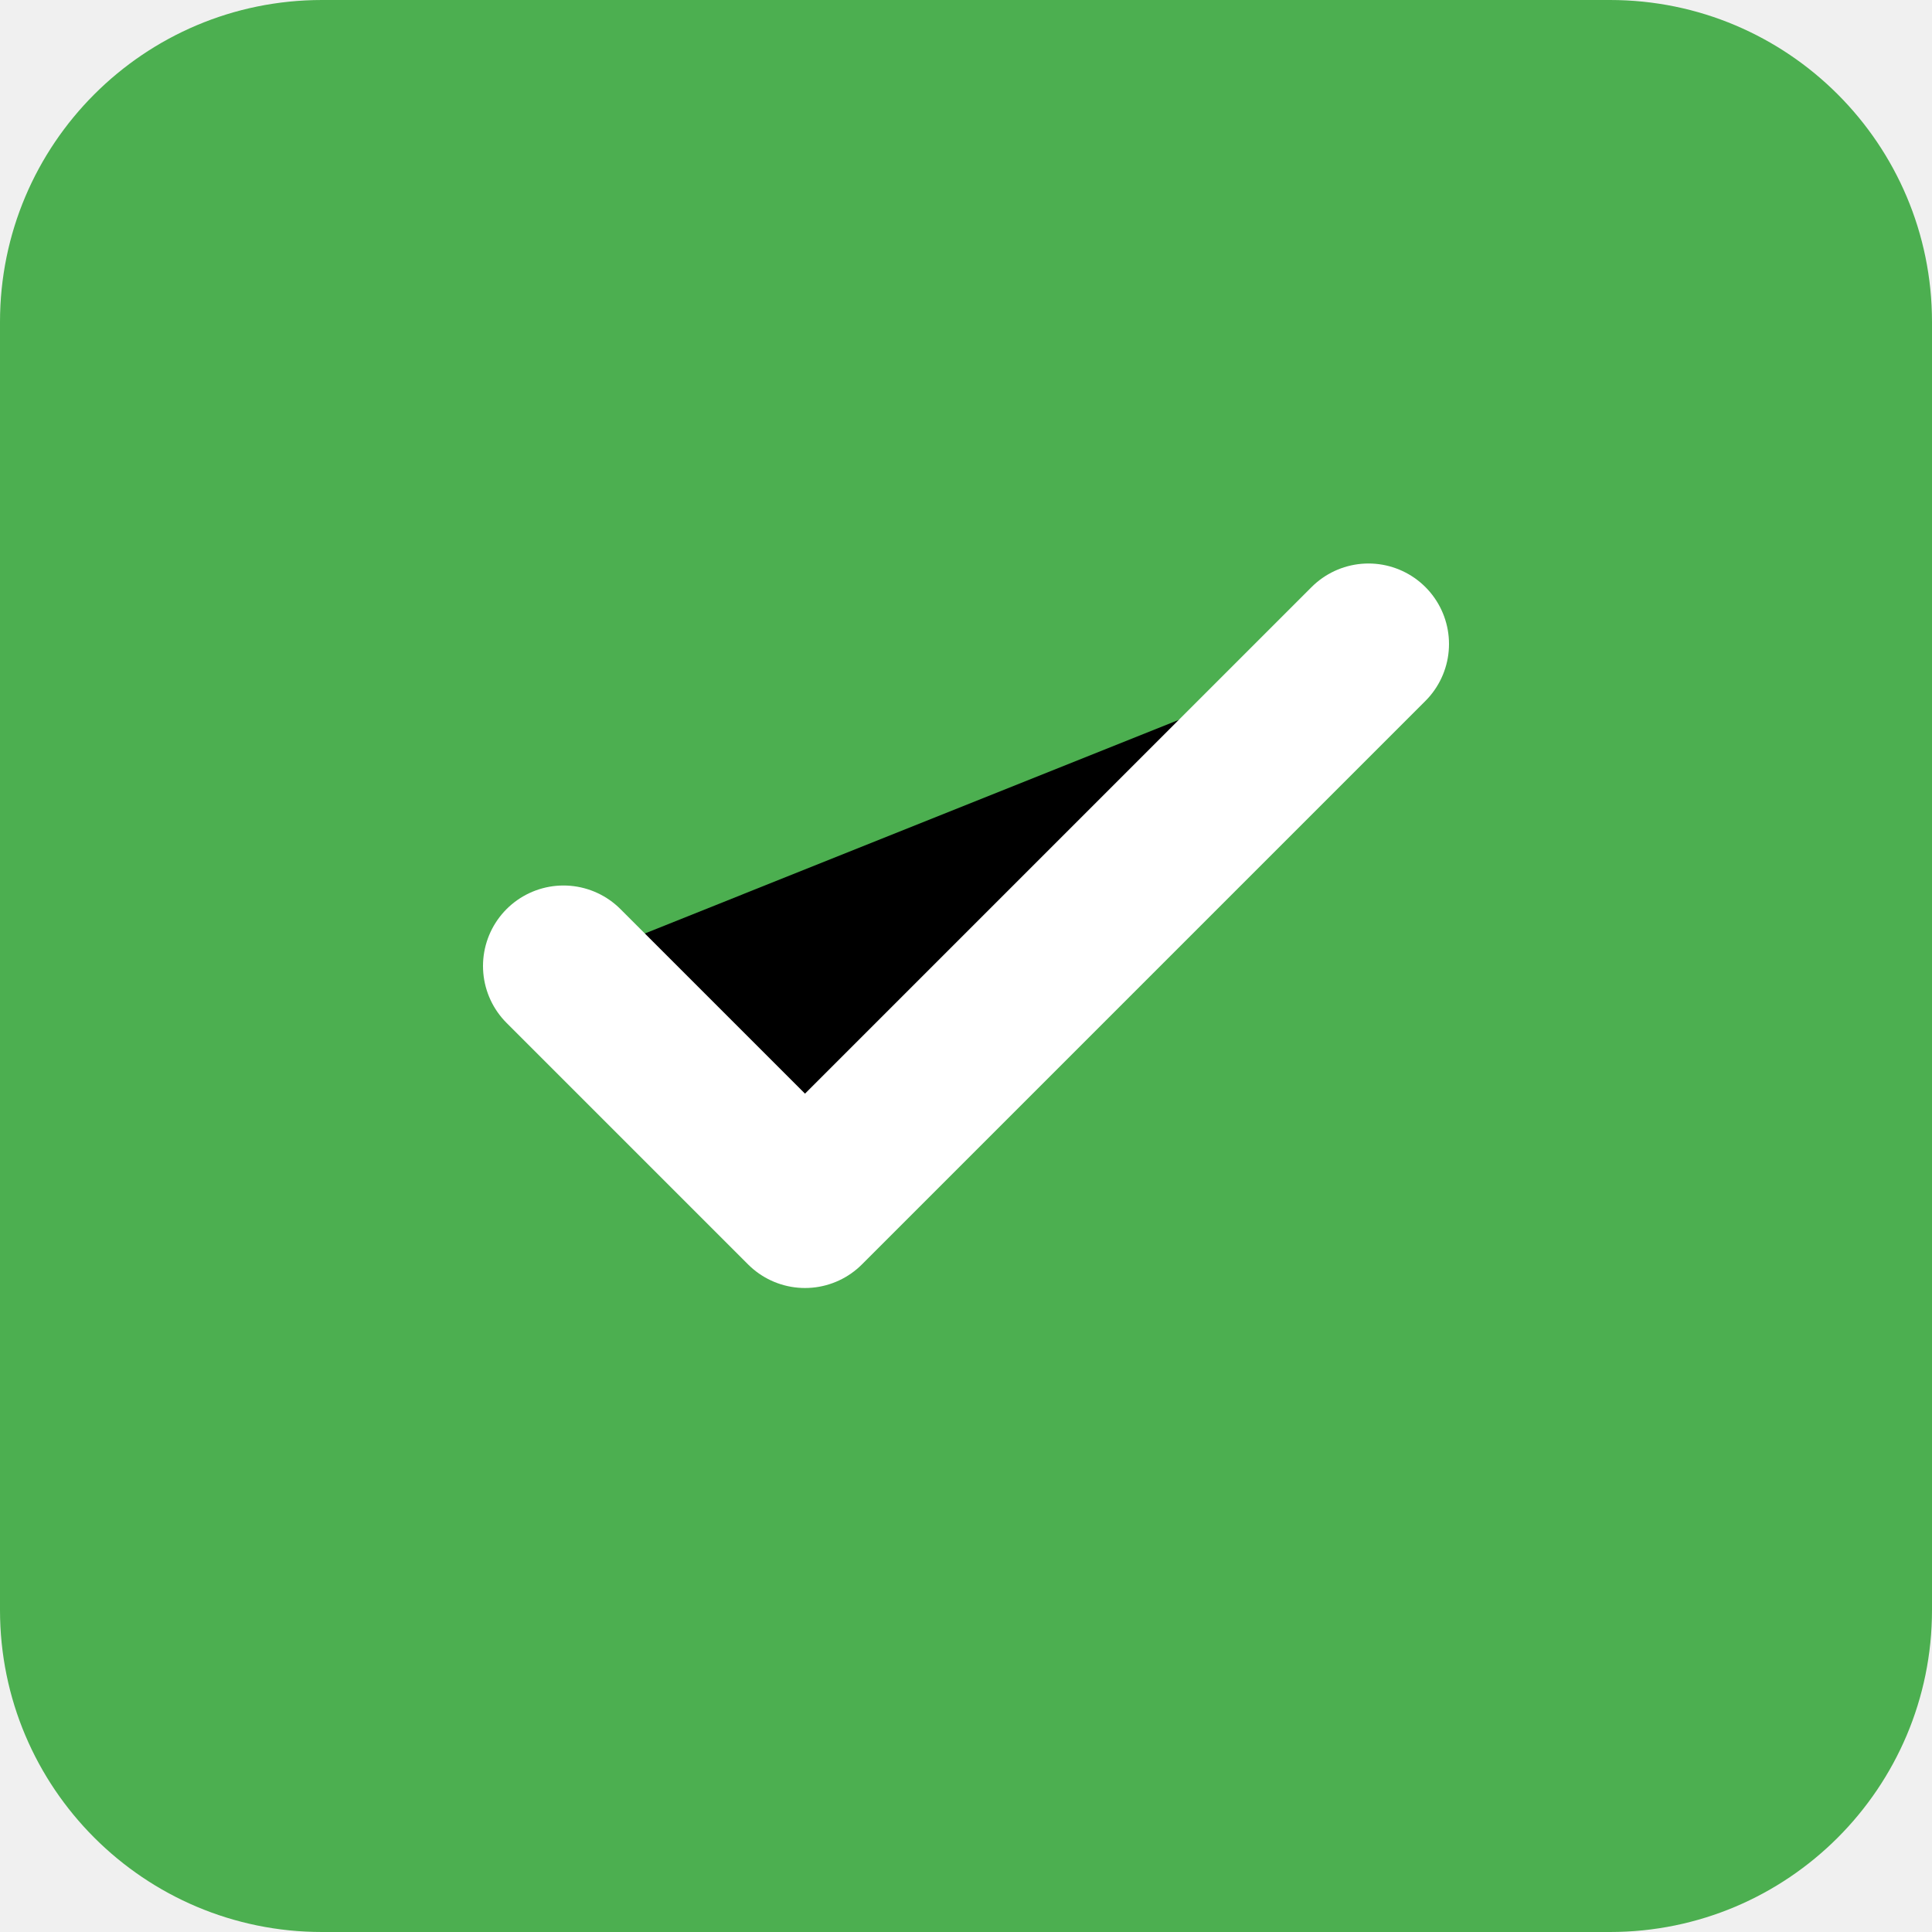
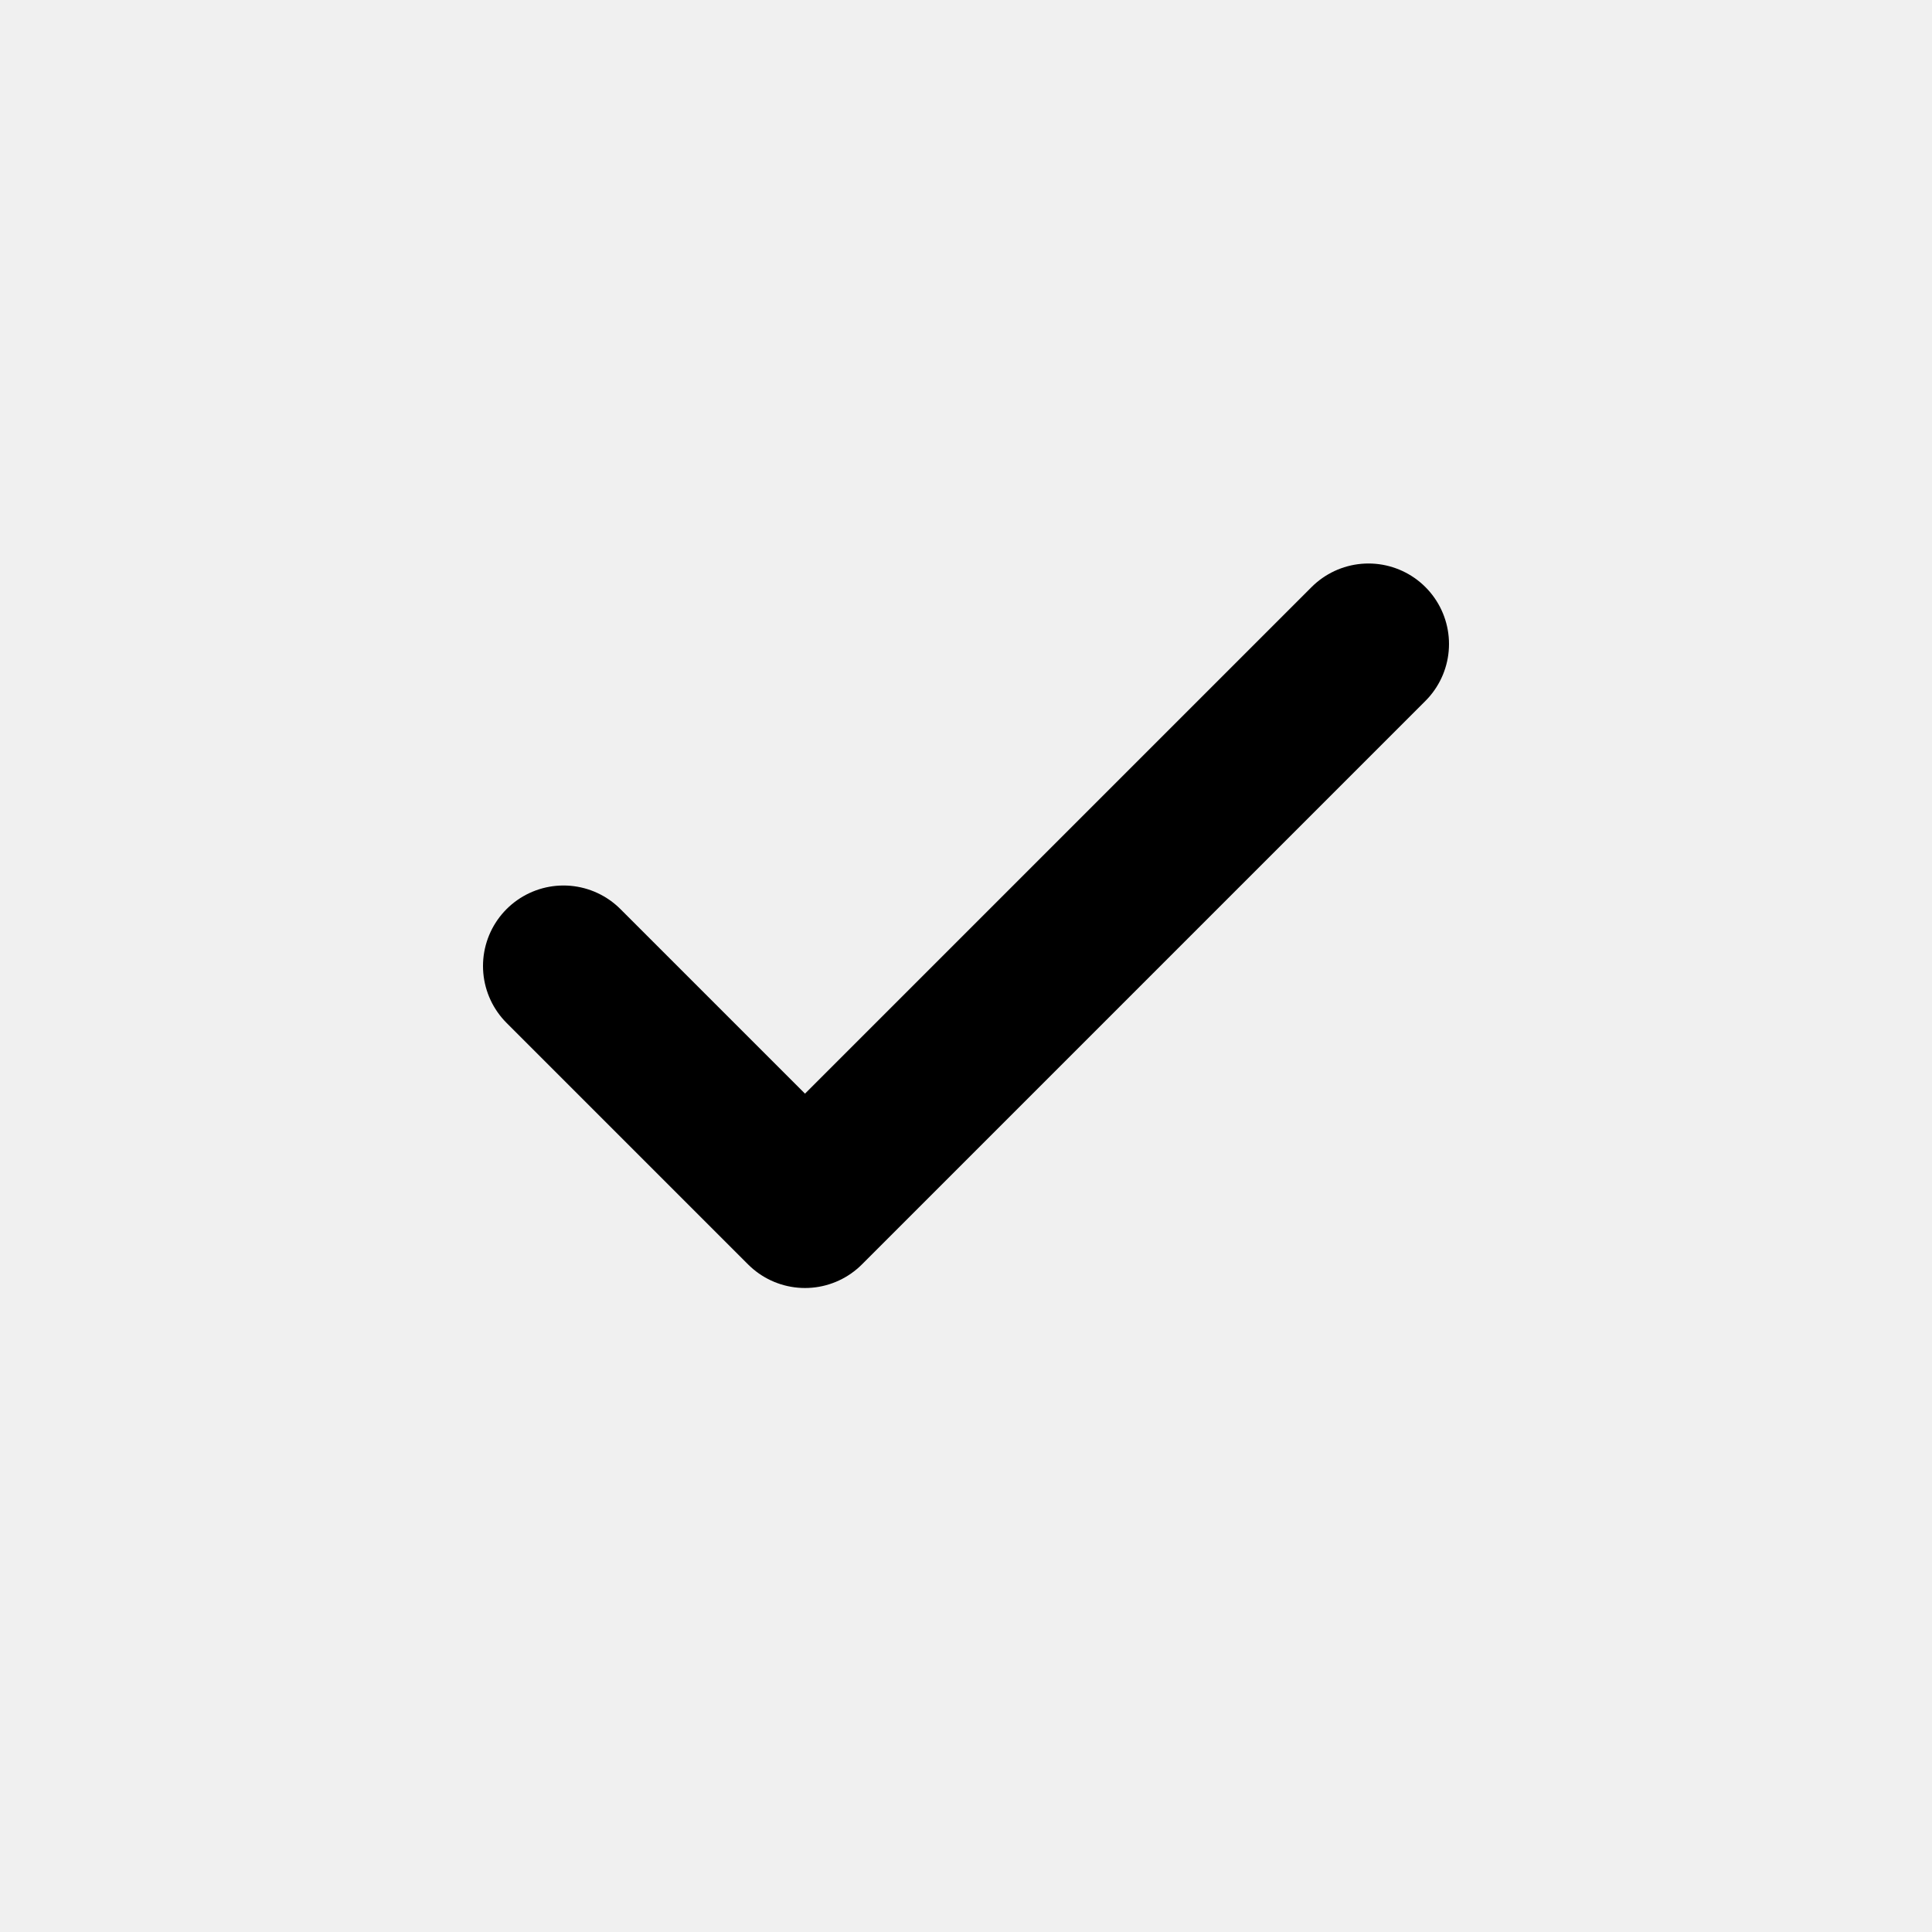
<svg xmlns="http://www.w3.org/2000/svg" width="24" height="24" viewBox="0 0 24 24">
-   <rect width="24" height="24" rx="4" fill="#4CAF50" />
-   <path d="M7 12l3 3 7-7" stroke="white" stroke-width="2" stroke-linecap="round" stroke-linejoin="round" />
+   <path d="M7 12l3 3 7-7" fill="none" stroke="currentColor" stroke-width="2" stroke-linecap="round" stroke-linejoin="round" />
</svg>
